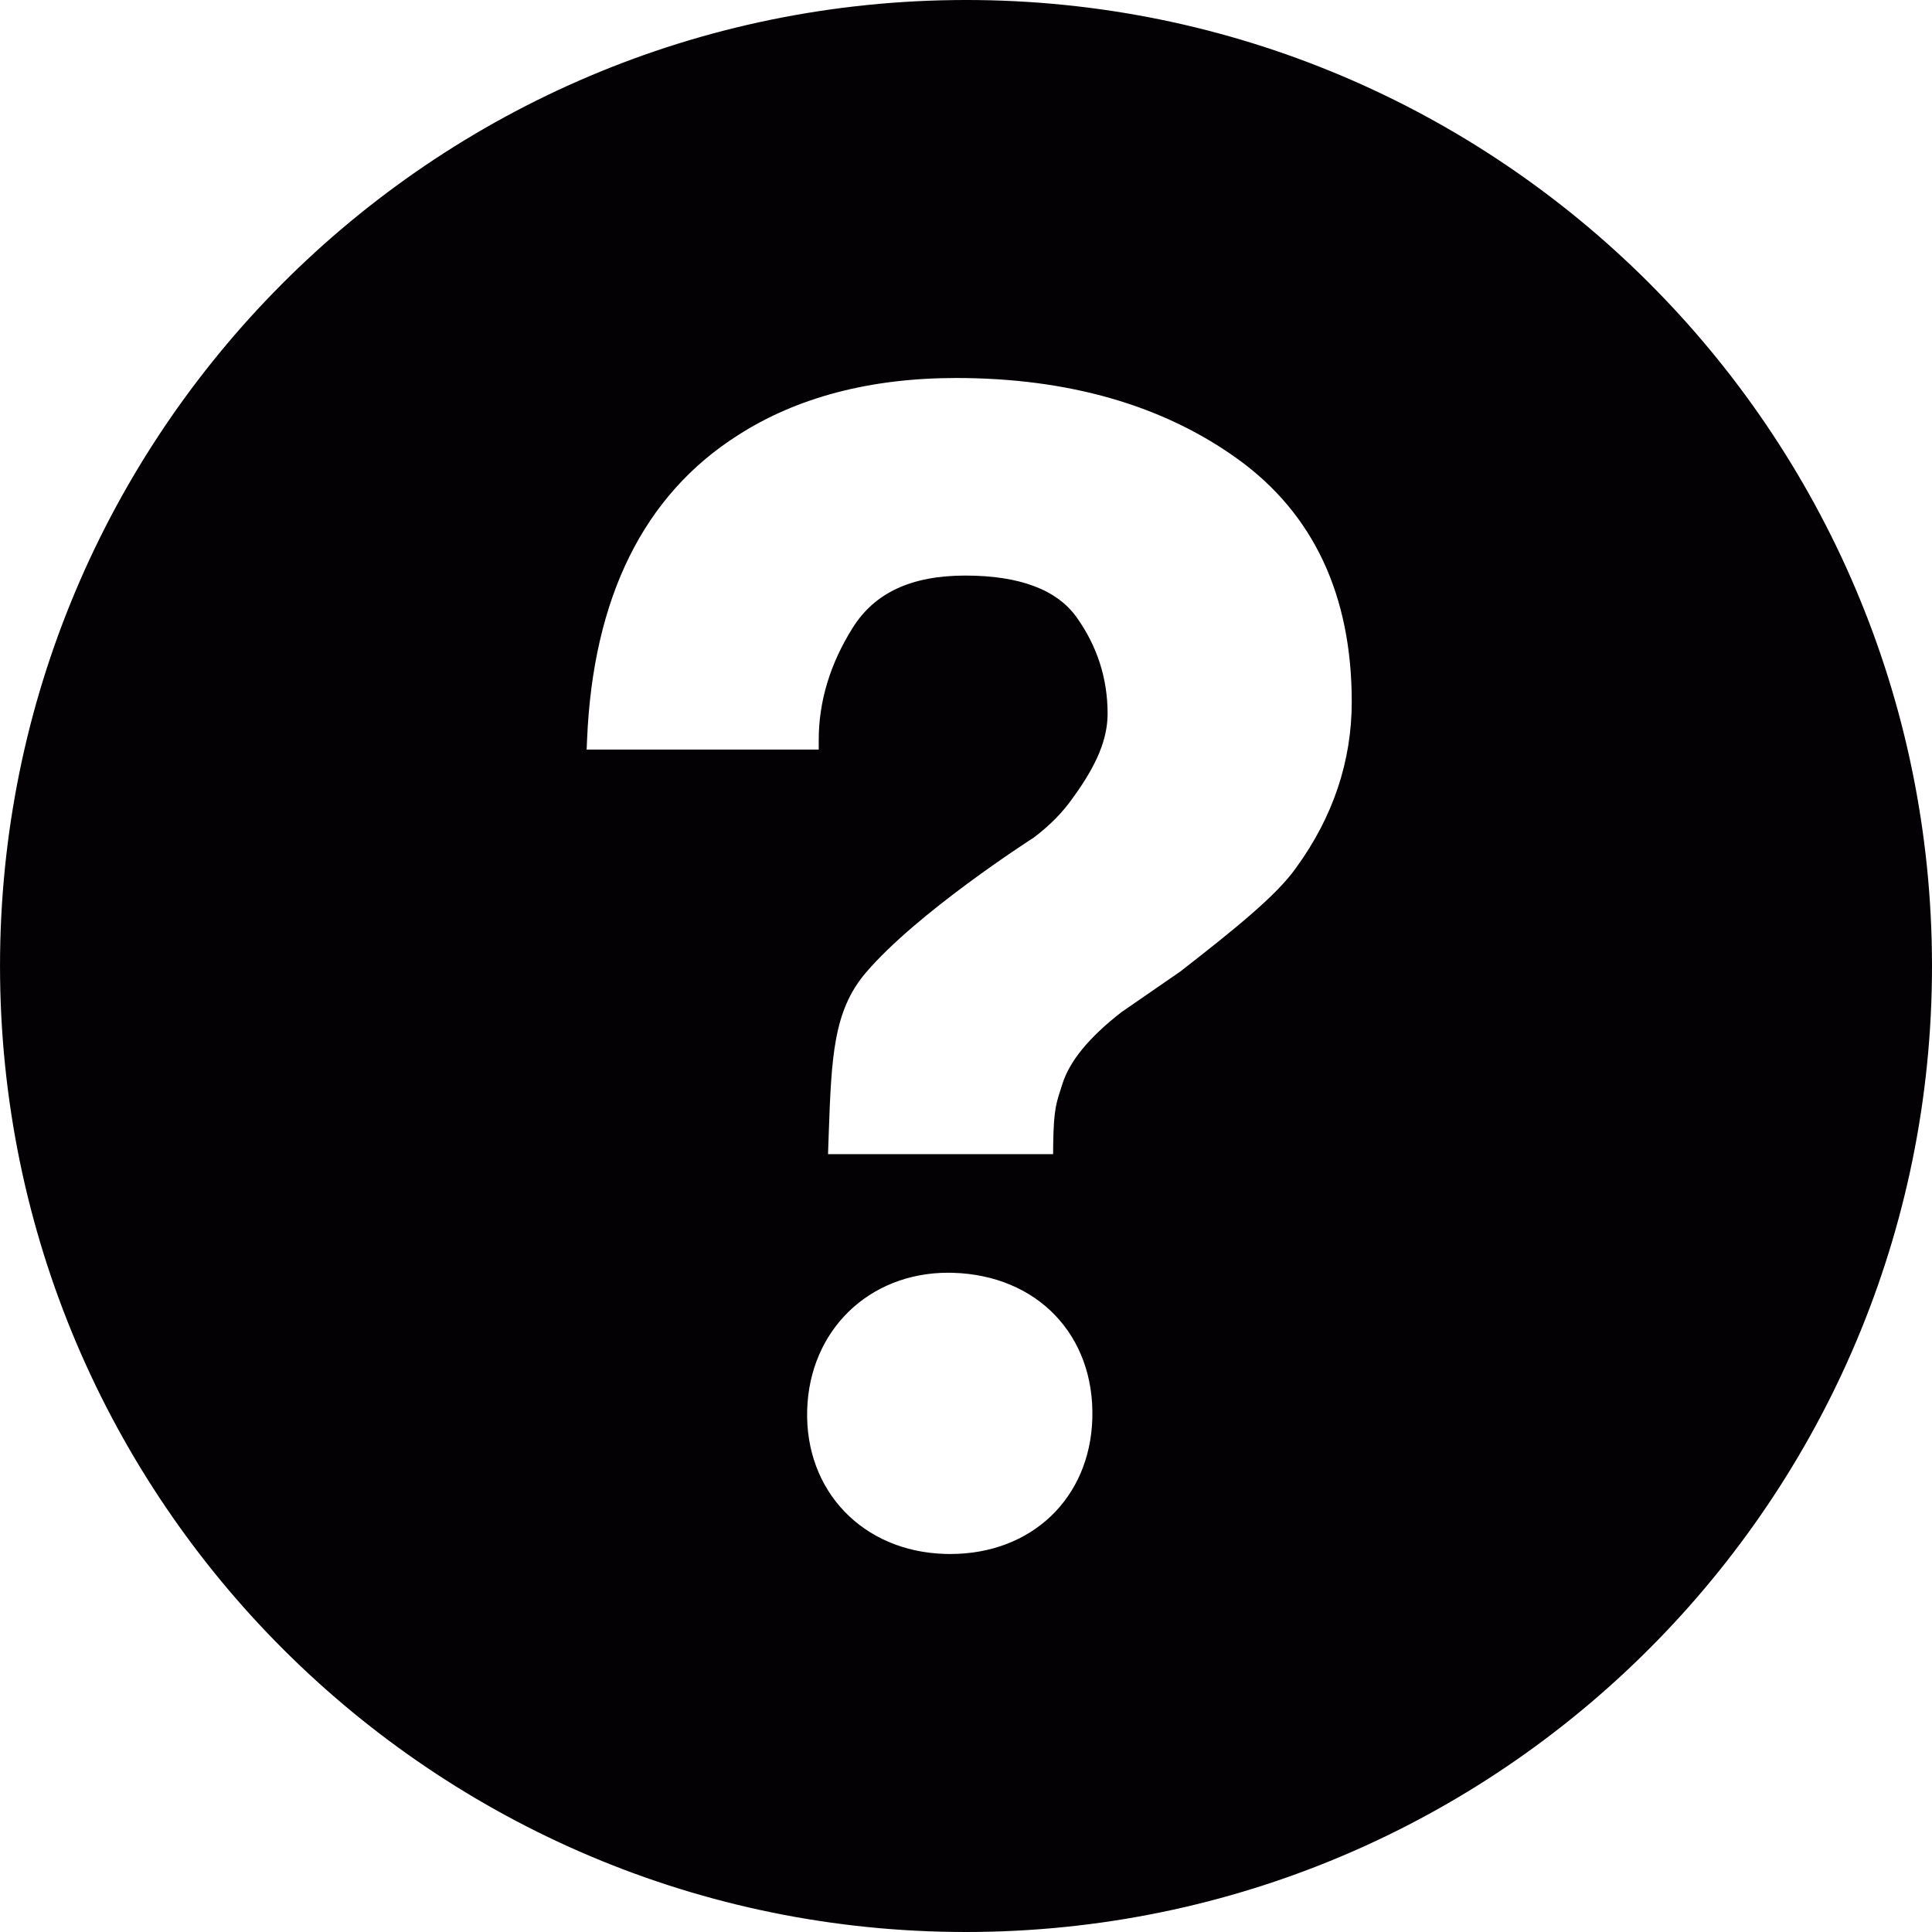
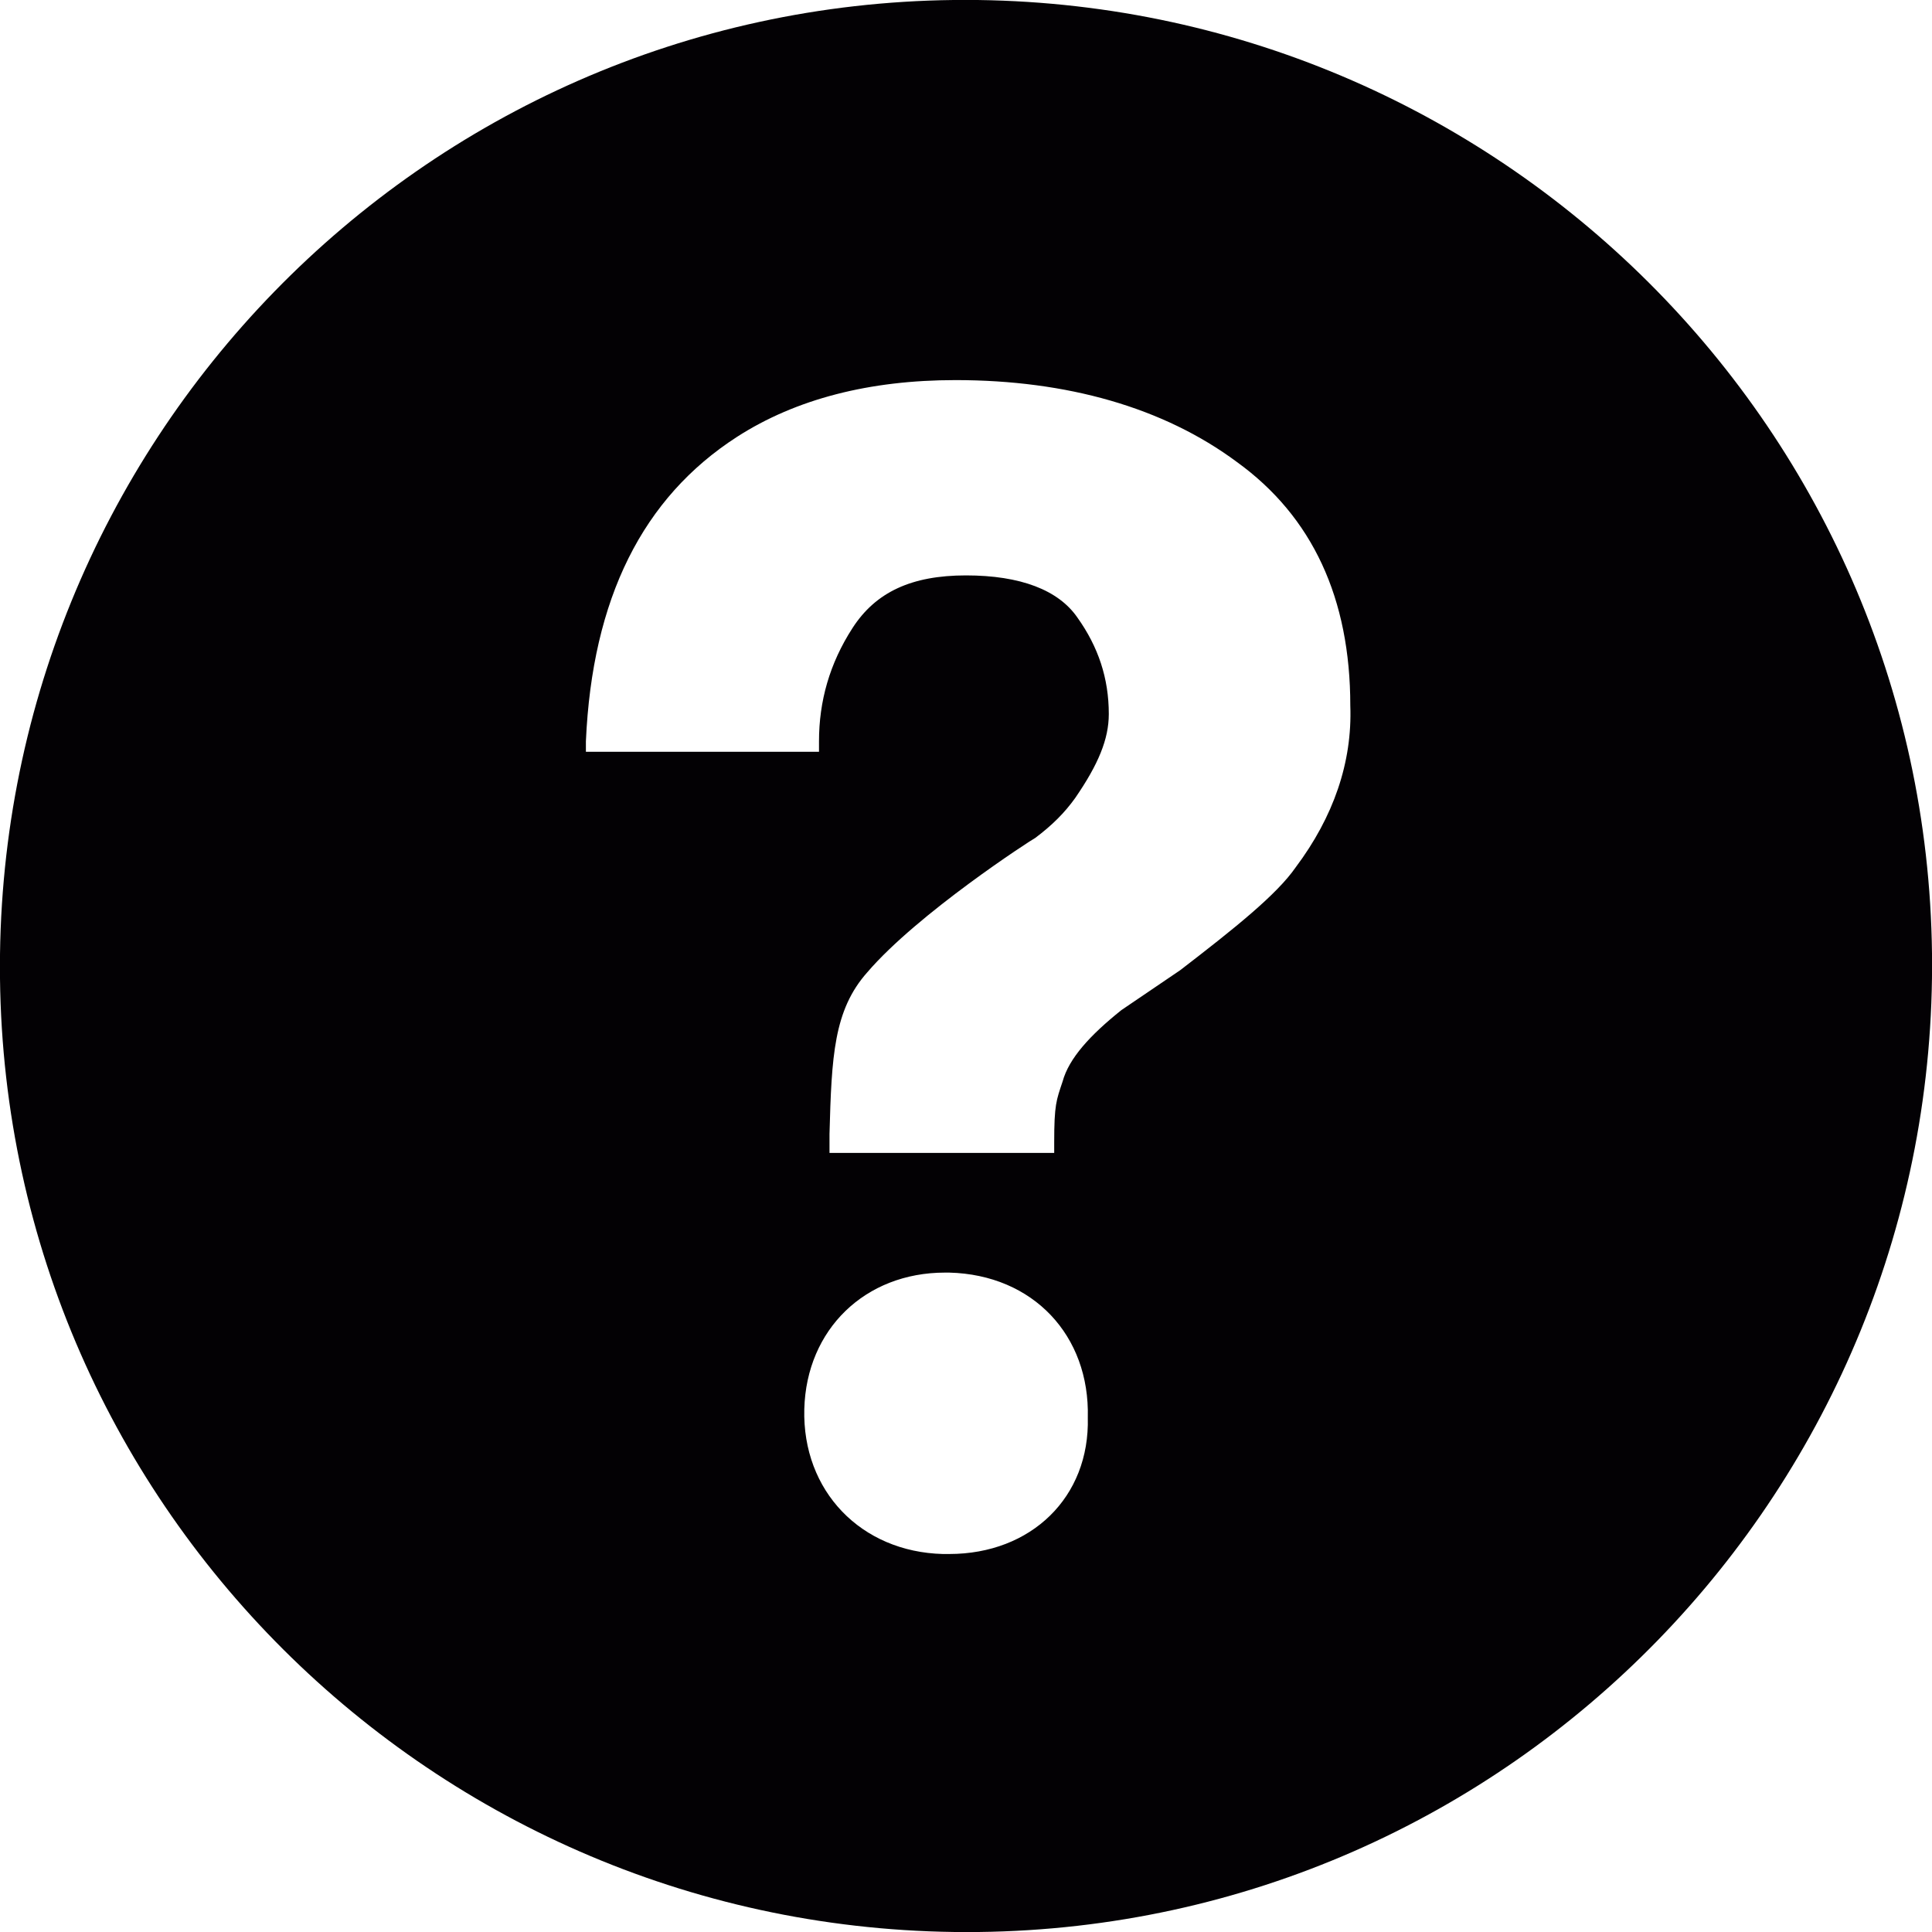
- <svg xmlns="http://www.w3.org/2000/svg" version="1.1" id="Capa_1" x="0px" y="0px" viewBox="0 0 92 92" style="enable-background:new 0 0 92 92;" xml:space="preserve">
+ <svg xmlns="http://www.w3.org/2000/svg" version="1.1" id="Capa_1" x="0px" y="0px" viewBox="-95 24.7 92 92" style="enable-background:new -95 24.7 92 92;" xml:space="preserve">
+   <style type="text/css">
+ 	.st0{fill:#030104;}
+ </style>
  <g>
-     <path style="fill:#030104;" d="M45.386,0.004C19.983,0.344-0.333,21.215,0.005,46.619c0.34,25.393,21.209,45.715,46.611,45.377   c25.398-0.342,45.718-21.213,45.38-46.615C91.656,19.986,70.786-0.335,45.386,0.004z M45.25,74l-0.254-0.004   c-3.912-0.116-6.67-2.998-6.559-6.852c0.109-3.788,2.934-6.538,6.717-6.538l0.227,0.004c4.021,0.119,6.748,2.972,6.635,6.937   C51.904,71.346,49.123,74,45.25,74z M61.705,41.341c-0.92,1.307-2.943,2.93-5.492,4.916l-2.807,1.938   c-1.541,1.198-2.471,2.325-2.82,3.434c-0.275,0.873-0.41,1.104-0.434,2.88l-0.004,0.451H39.43l0.031-0.907   c0.131-3.728,0.223-5.921,1.768-7.733c2.424-2.846,7.771-6.289,7.998-6.435c0.766-0.577,1.412-1.234,1.893-1.936   c1.125-1.551,1.623-2.772,1.623-3.972c0-1.665-0.494-3.205-1.471-4.576c-0.939-1.323-2.723-1.993-5.303-1.993   c-2.559,0-4.311,0.812-5.359,2.478c-1.078,1.713-1.623,3.512-1.623,5.35v0.457H27.936l0.02-0.477   c0.285-6.769,2.701-11.643,7.178-14.487C37.947,18.918,41.447,18,45.531,18c5.346,0,9.859,1.299,13.412,3.861   c3.6,2.596,5.426,6.484,5.426,11.556C64.369,36.254,63.473,38.919,61.705,41.341z" />
+     <path class="st0" d="M-49.6,24.7C-75,25-95.3,45.9-95,71.3c0.3,25.4,21.2,45.7,46.6,45.4C-23,116.4-2.7,95.5-3,70.1   C-3.3,44.7-24.2,24.4-49.6,24.7z M-49.8,98.7h-0.3c-3.9-0.1-6.7-3-6.6-6.9c0.1-3.8,2.9-6.5,6.7-6.5h0.2c4,0.1,6.7,3,6.6,6.9   C-43.1,96-45.9,98.7-49.8,98.7z M-33.3,66c-0.9,1.3-2.9,2.9-5.5,4.9l-2.8,1.9c-1.5,1.2-2.5,2.3-2.8,3.4c-0.3,0.9-0.4,1.1-0.4,2.9   v0.5h-10.7v-0.9c0.1-3.7,0.2-5.9,1.8-7.7c2.4-2.8,7.8-6.3,8-6.4c0.8-0.6,1.4-1.2,1.9-1.9c1.1-1.6,1.6-2.8,1.6-4   c0-1.7-0.5-3.2-1.5-4.6c-0.9-1.3-2.7-2-5.3-2c-2.6,0-4.3,0.8-5.4,2.5S-56,58.1-56,60v0.5h-11.1V60c0.3-6.8,2.7-11.6,7.2-14.5   c2.8-1.8,6.3-2.7,10.4-2.7c5.3,0,9.9,1.3,13.4,3.9c3.6,2.6,5.4,6.5,5.4,11.6C-30.6,61-31.5,63.6-33.3,66z" />
  </g>
-   <g>
- </g>
-   <g>
- </g>
-   <g>
- </g>
-   <g>
- </g>
-   <g>
- </g>
-   <g>
- </g>
-   <g>
- </g>
-   <g>
- </g>
-   <g>
- </g>
-   <g>
- </g>
-   <g>
- </g>
-   <g>
- </g>
-   <g>
- </g>
-   <g>
- </g>
-   <g>
- </g>
</svg>
